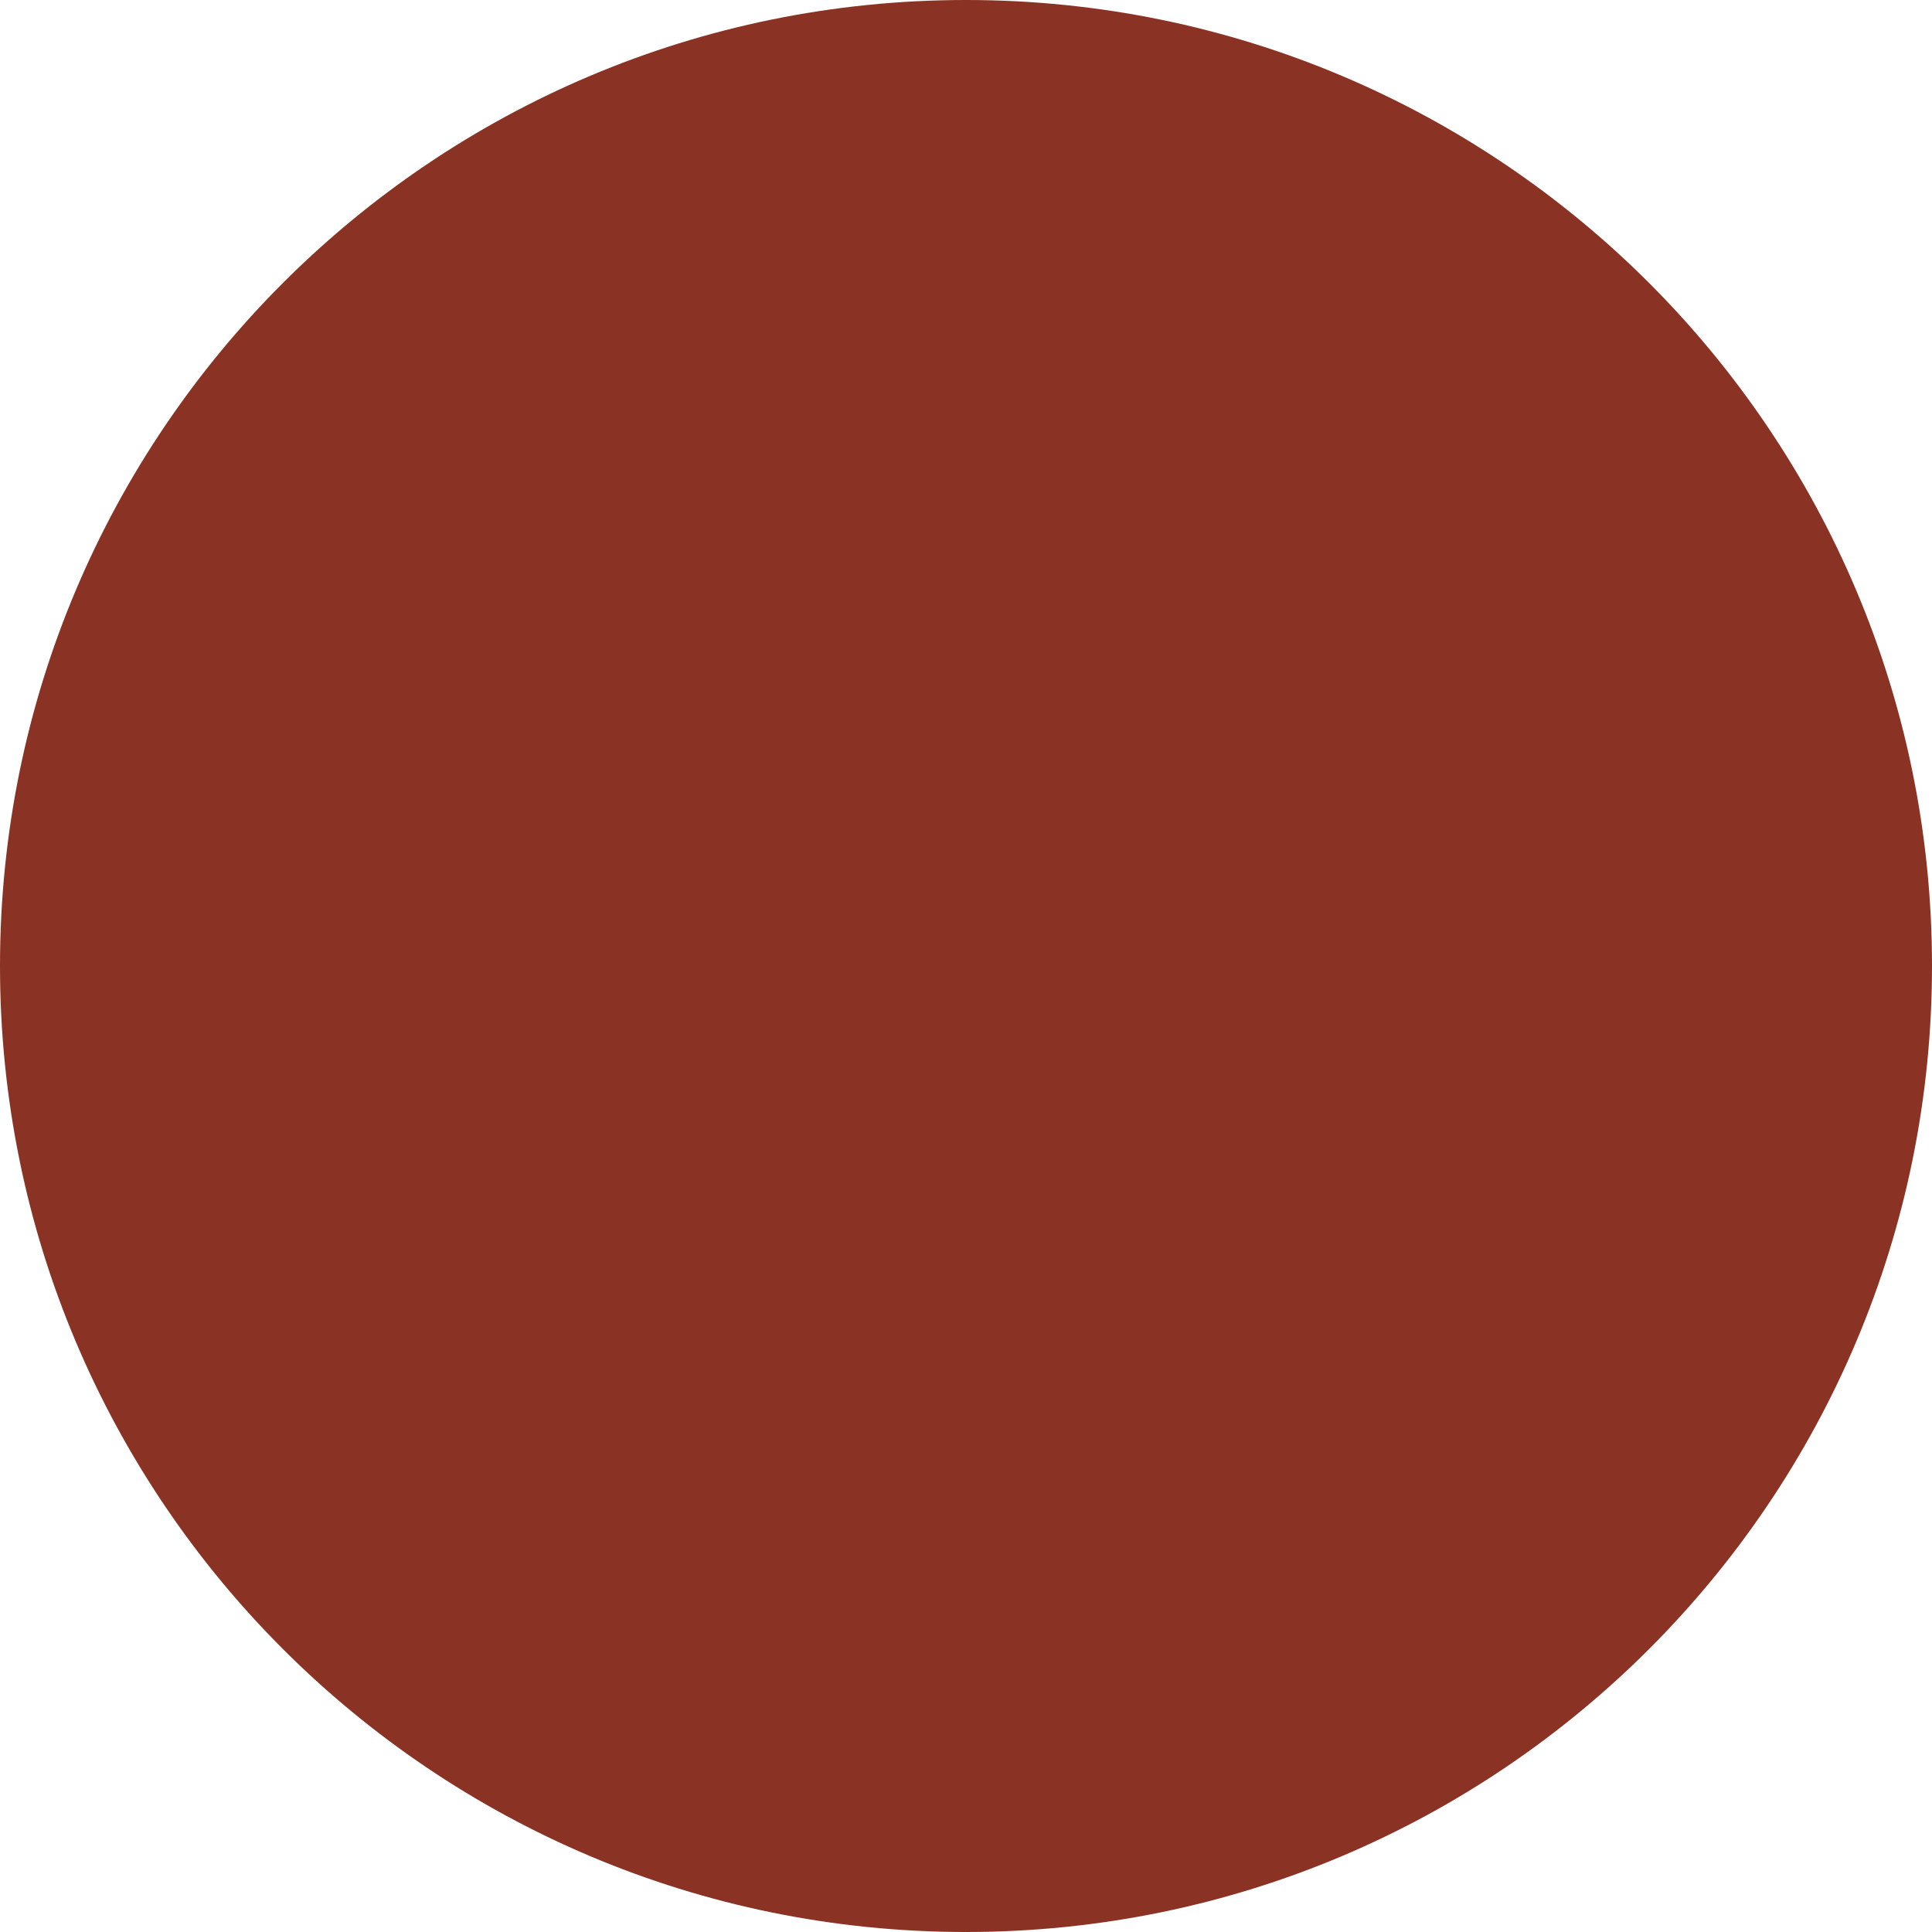
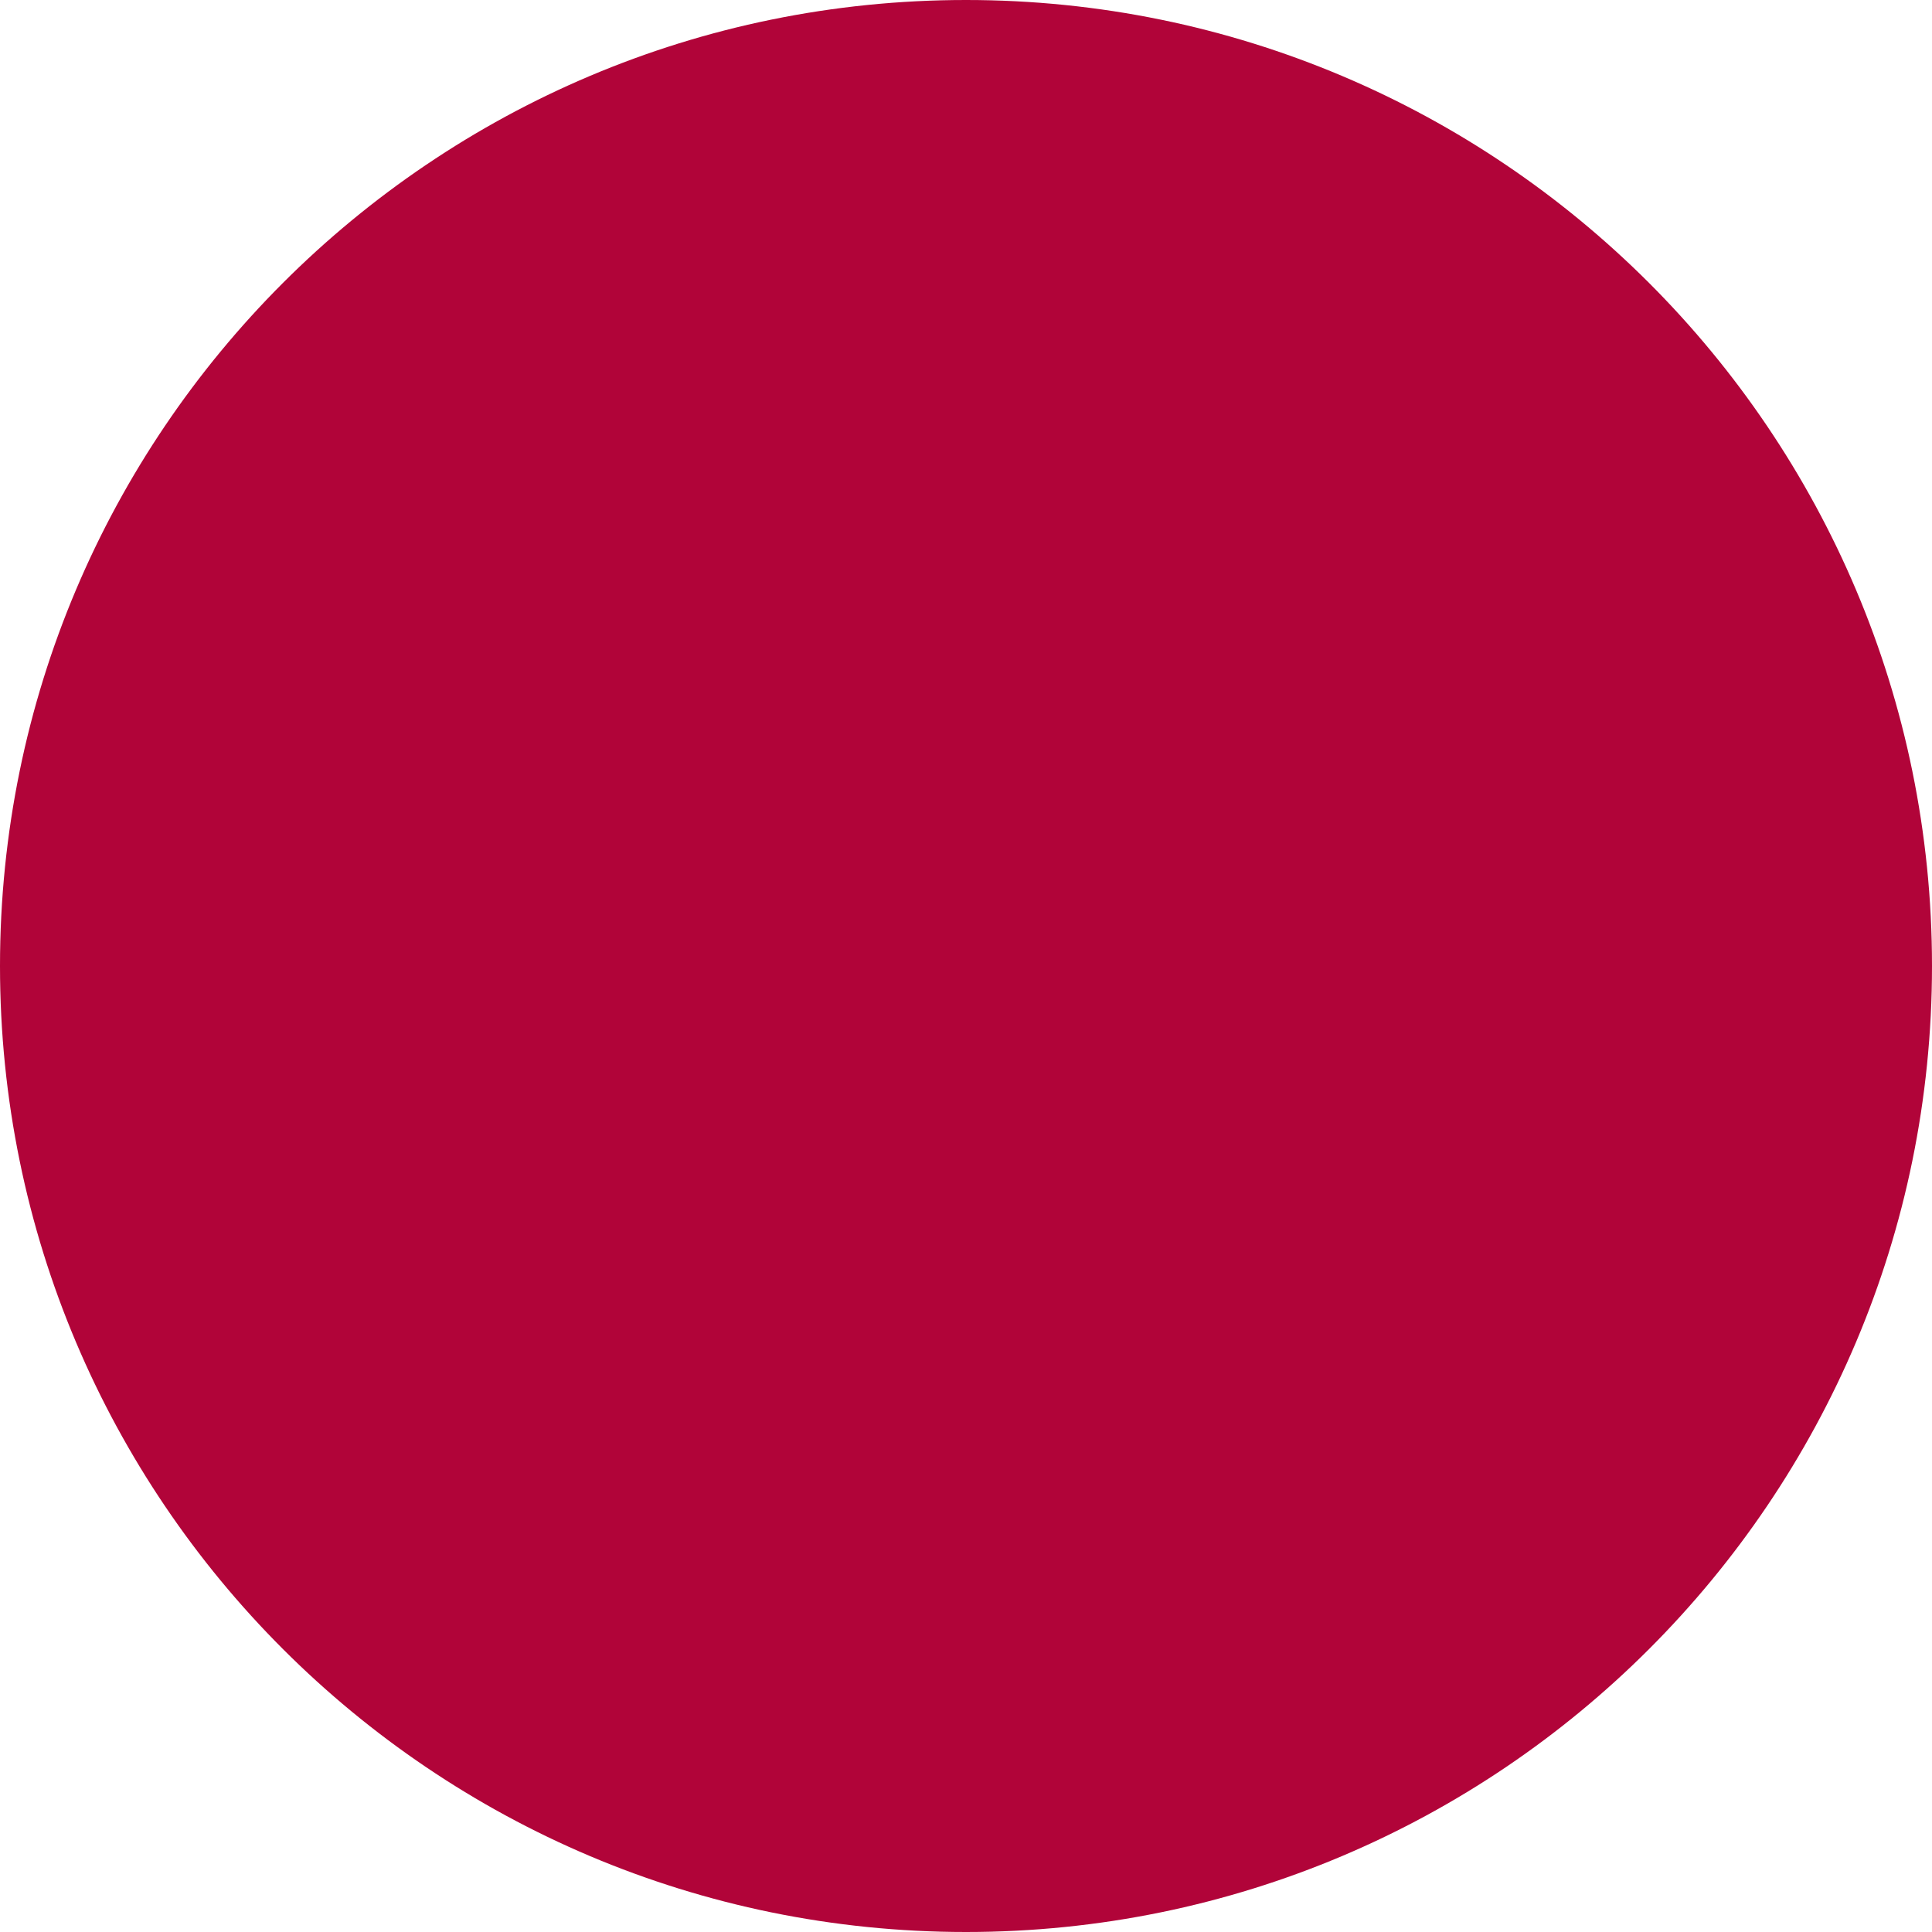
<svg xmlns="http://www.w3.org/2000/svg" id="Layer_1" data-name="Layer 1" viewBox="0 0 150 150">
  <defs>
    <style>
      .cls-1 {
-         fill: #8a3324;
+         fill: #b10439;
      }
    </style>
  </defs>
  <circle class="cls-1" cx="75" cy="75" r="75" />
</svg>
